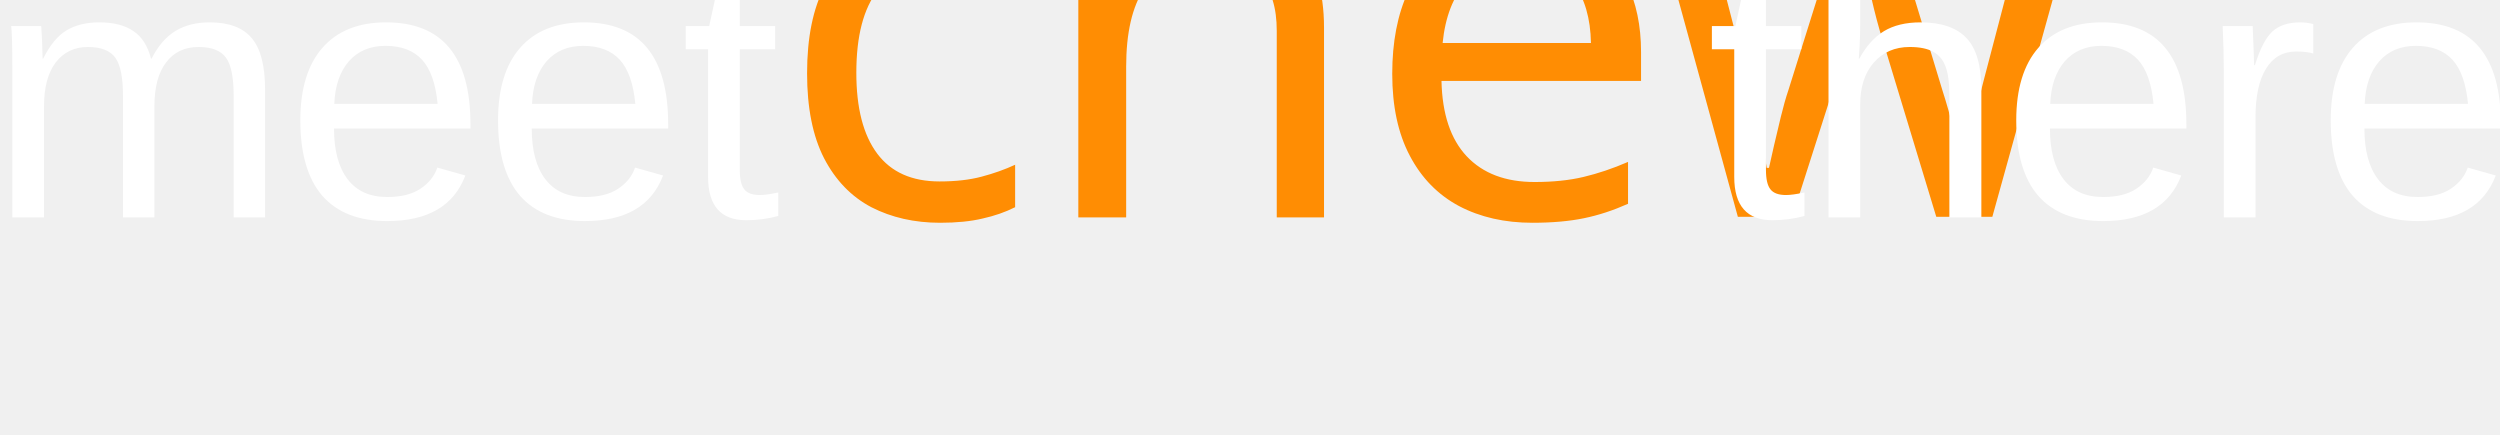
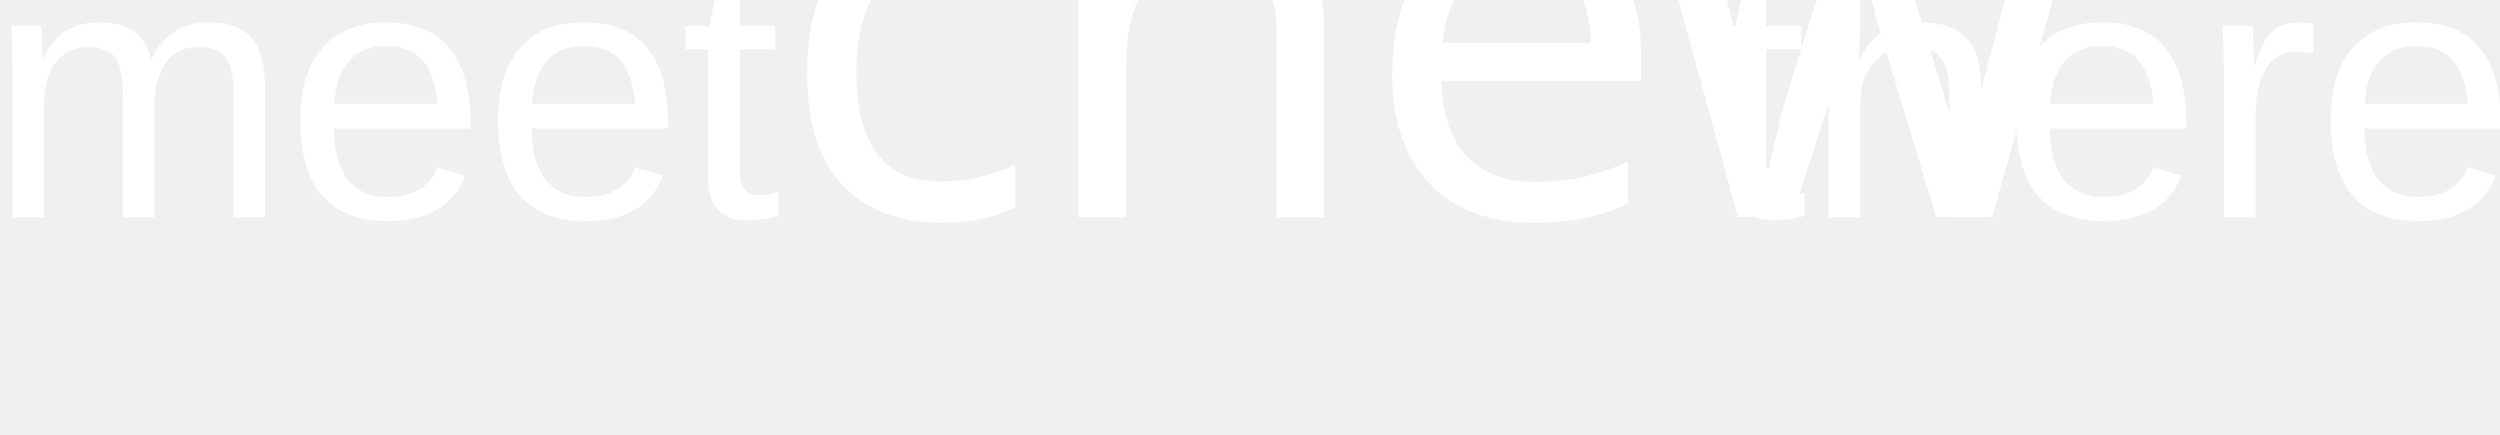
<svg xmlns="http://www.w3.org/2000/svg" width="138px" height="24px" viewBox="0 0 138 24" version="1.1">
  <defs />
  <g id="Page-2" stroke="none" stroke-width="1" fill="none" fill-rule="evenodd" font-size="20" font-family="ArialMT, Arial" letter-spacing="-0.214" font-weight="normal">
    <g id="Artboard-3" transform="translate(-84, -65)">
      <text id="meetchewthere">
        <tspan x="83.288" y="77" fill="#FFFFFF">meet</tspan>
-         <tspan x="126.893" y="77" font-family="DancingScriptOT, Dancing Script OT" font-size="30" letter-spacing="-0.321" fill="#FF8D03">chew</tspan>
+         <tspan x="126.893" y="77" font-family="DancingScriptOT, Dancing Script OT" font-size="30" letter-spacing="-0.321" fill="#FFFFFF">chew</tspan>
        <tspan x="178.198" y="77" fill="#FFFFFF">there</tspan>
      </text>
    </g>
  </g>
</svg>
